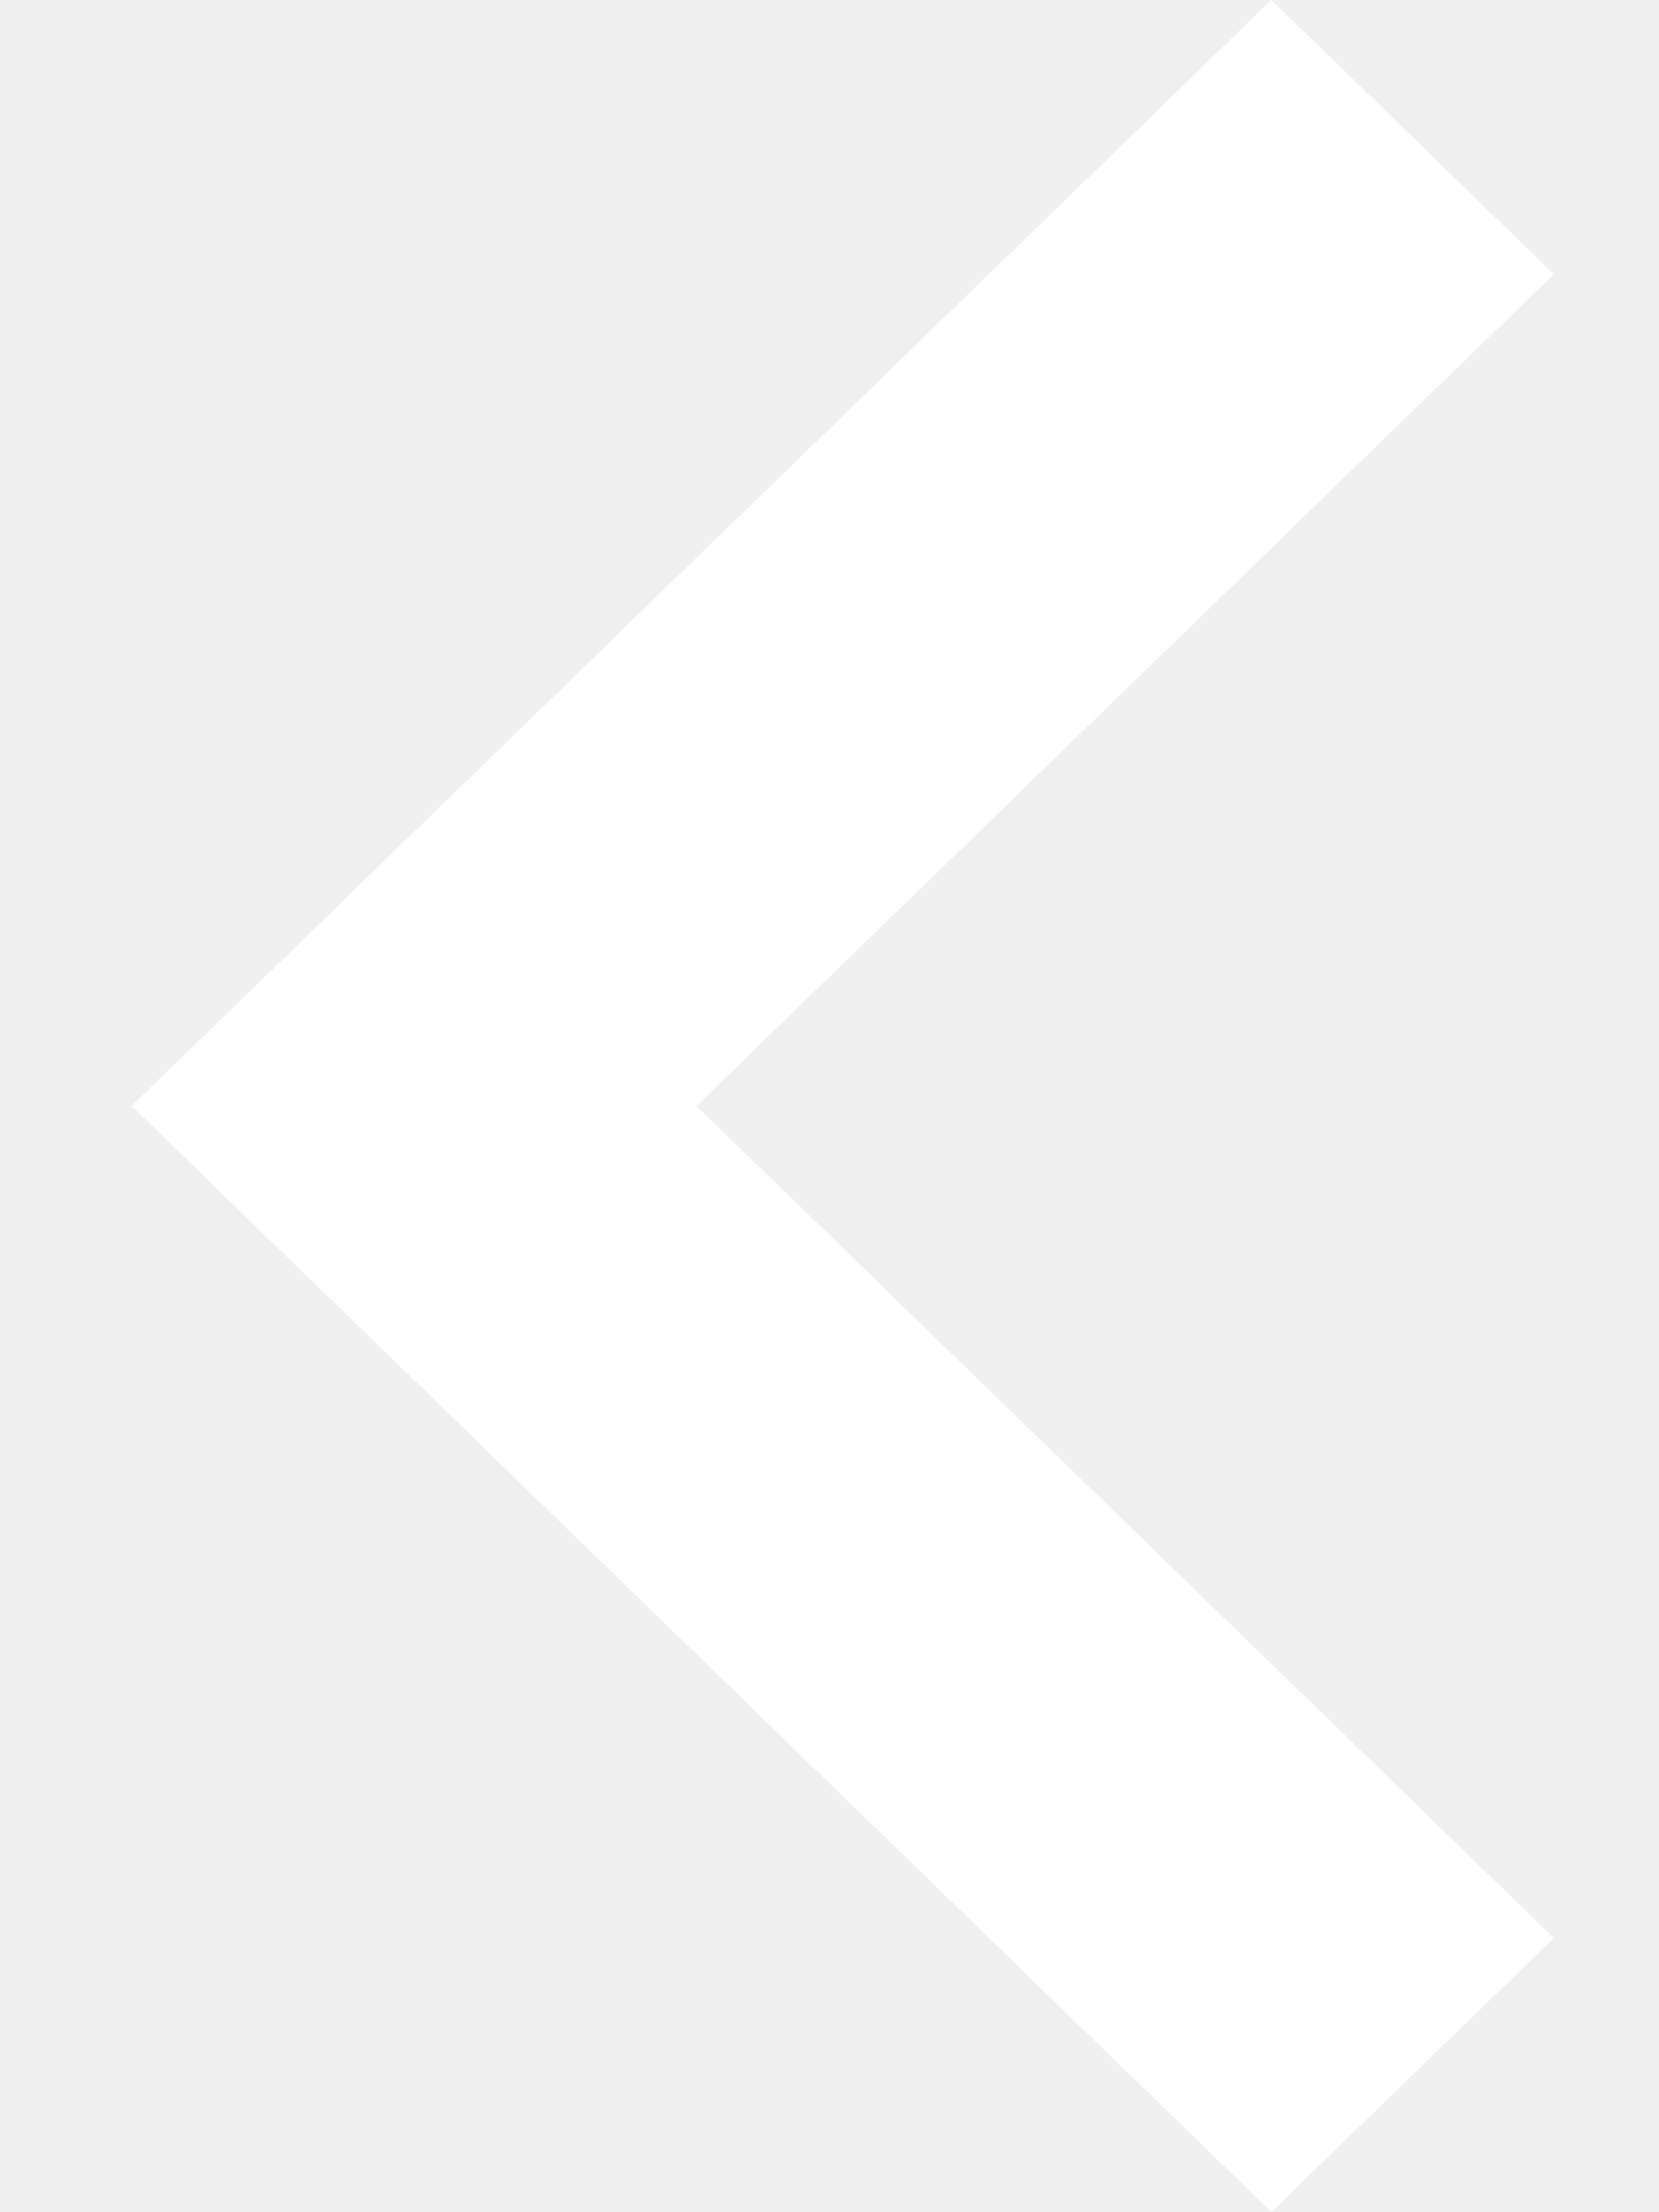
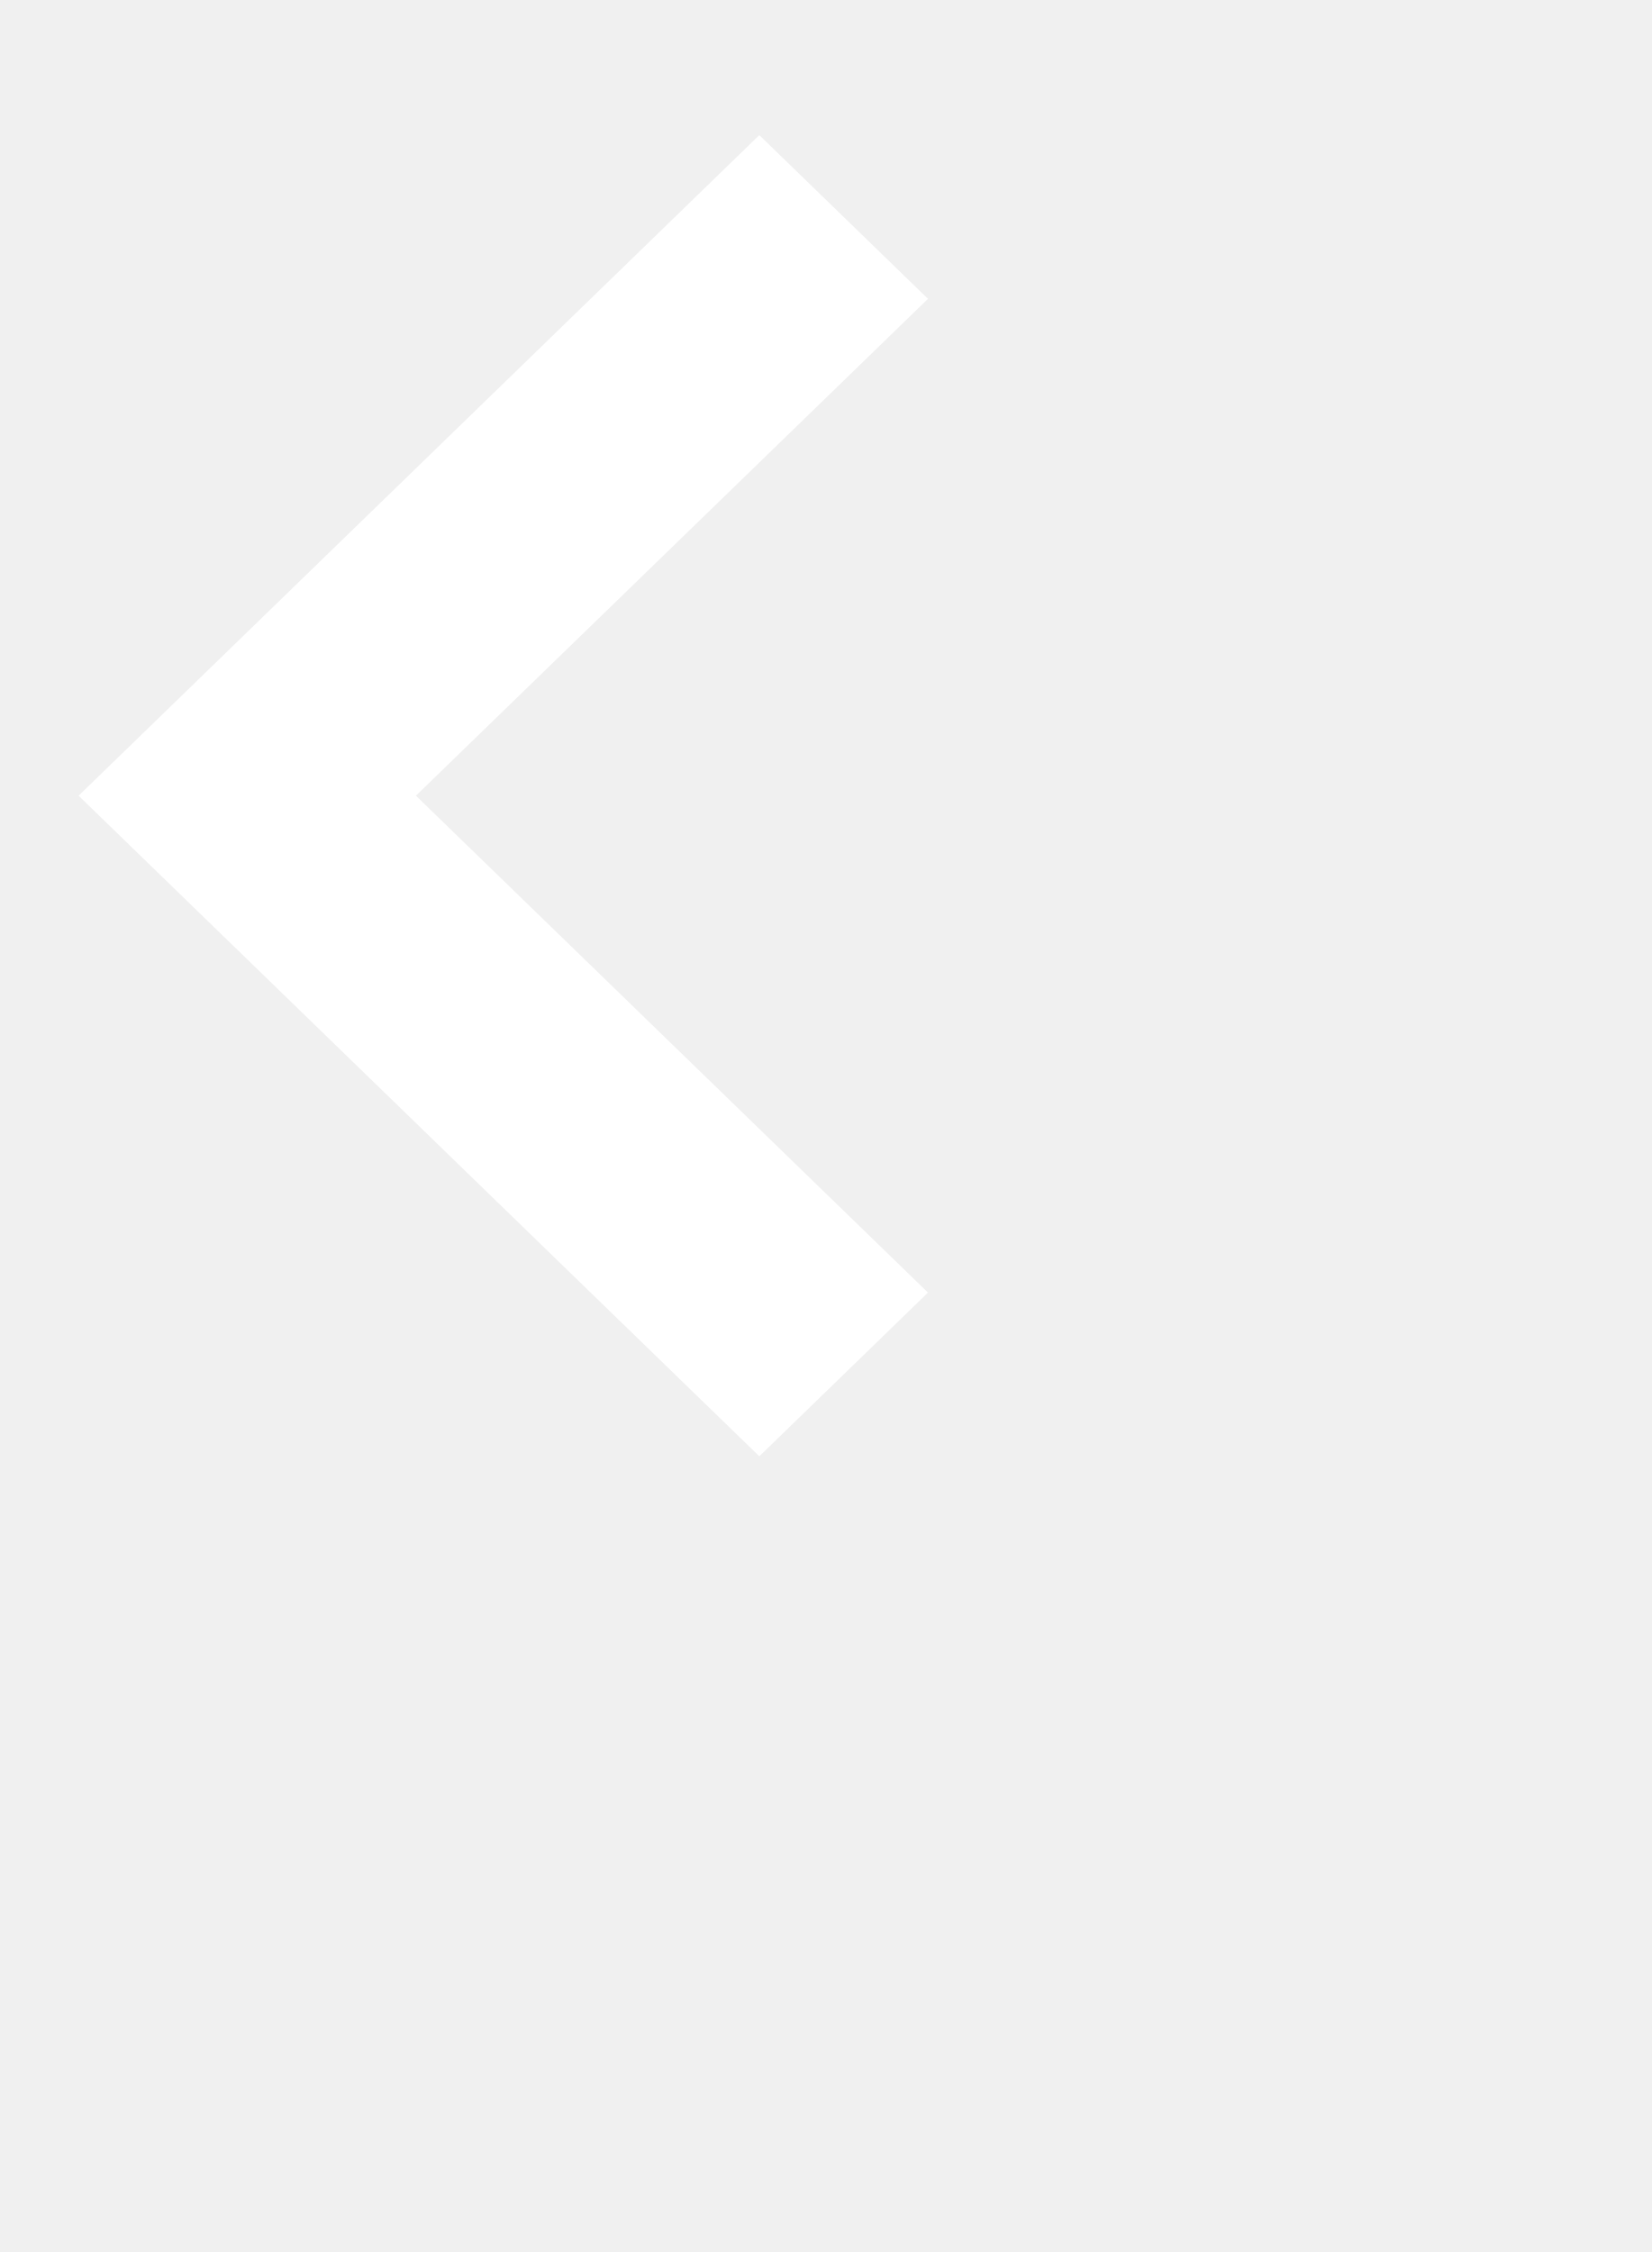
- <svg xmlns="http://www.w3.org/2000/svg" width="9" height="12" viewBox="0 0 9 12" fill="none">
+ <svg xmlns="http://www.w3.org/2000/svg" width="11" height="15" viewBox="0 0 15 18" fill="none">
  <path fill-rule="evenodd" clip-rule="evenodd" d="M6.897 0L0.714 6L6.897 12L8.429 10.513L3.778 6L8.429 1.487L6.897 0Z" fill="white" />
</svg>
